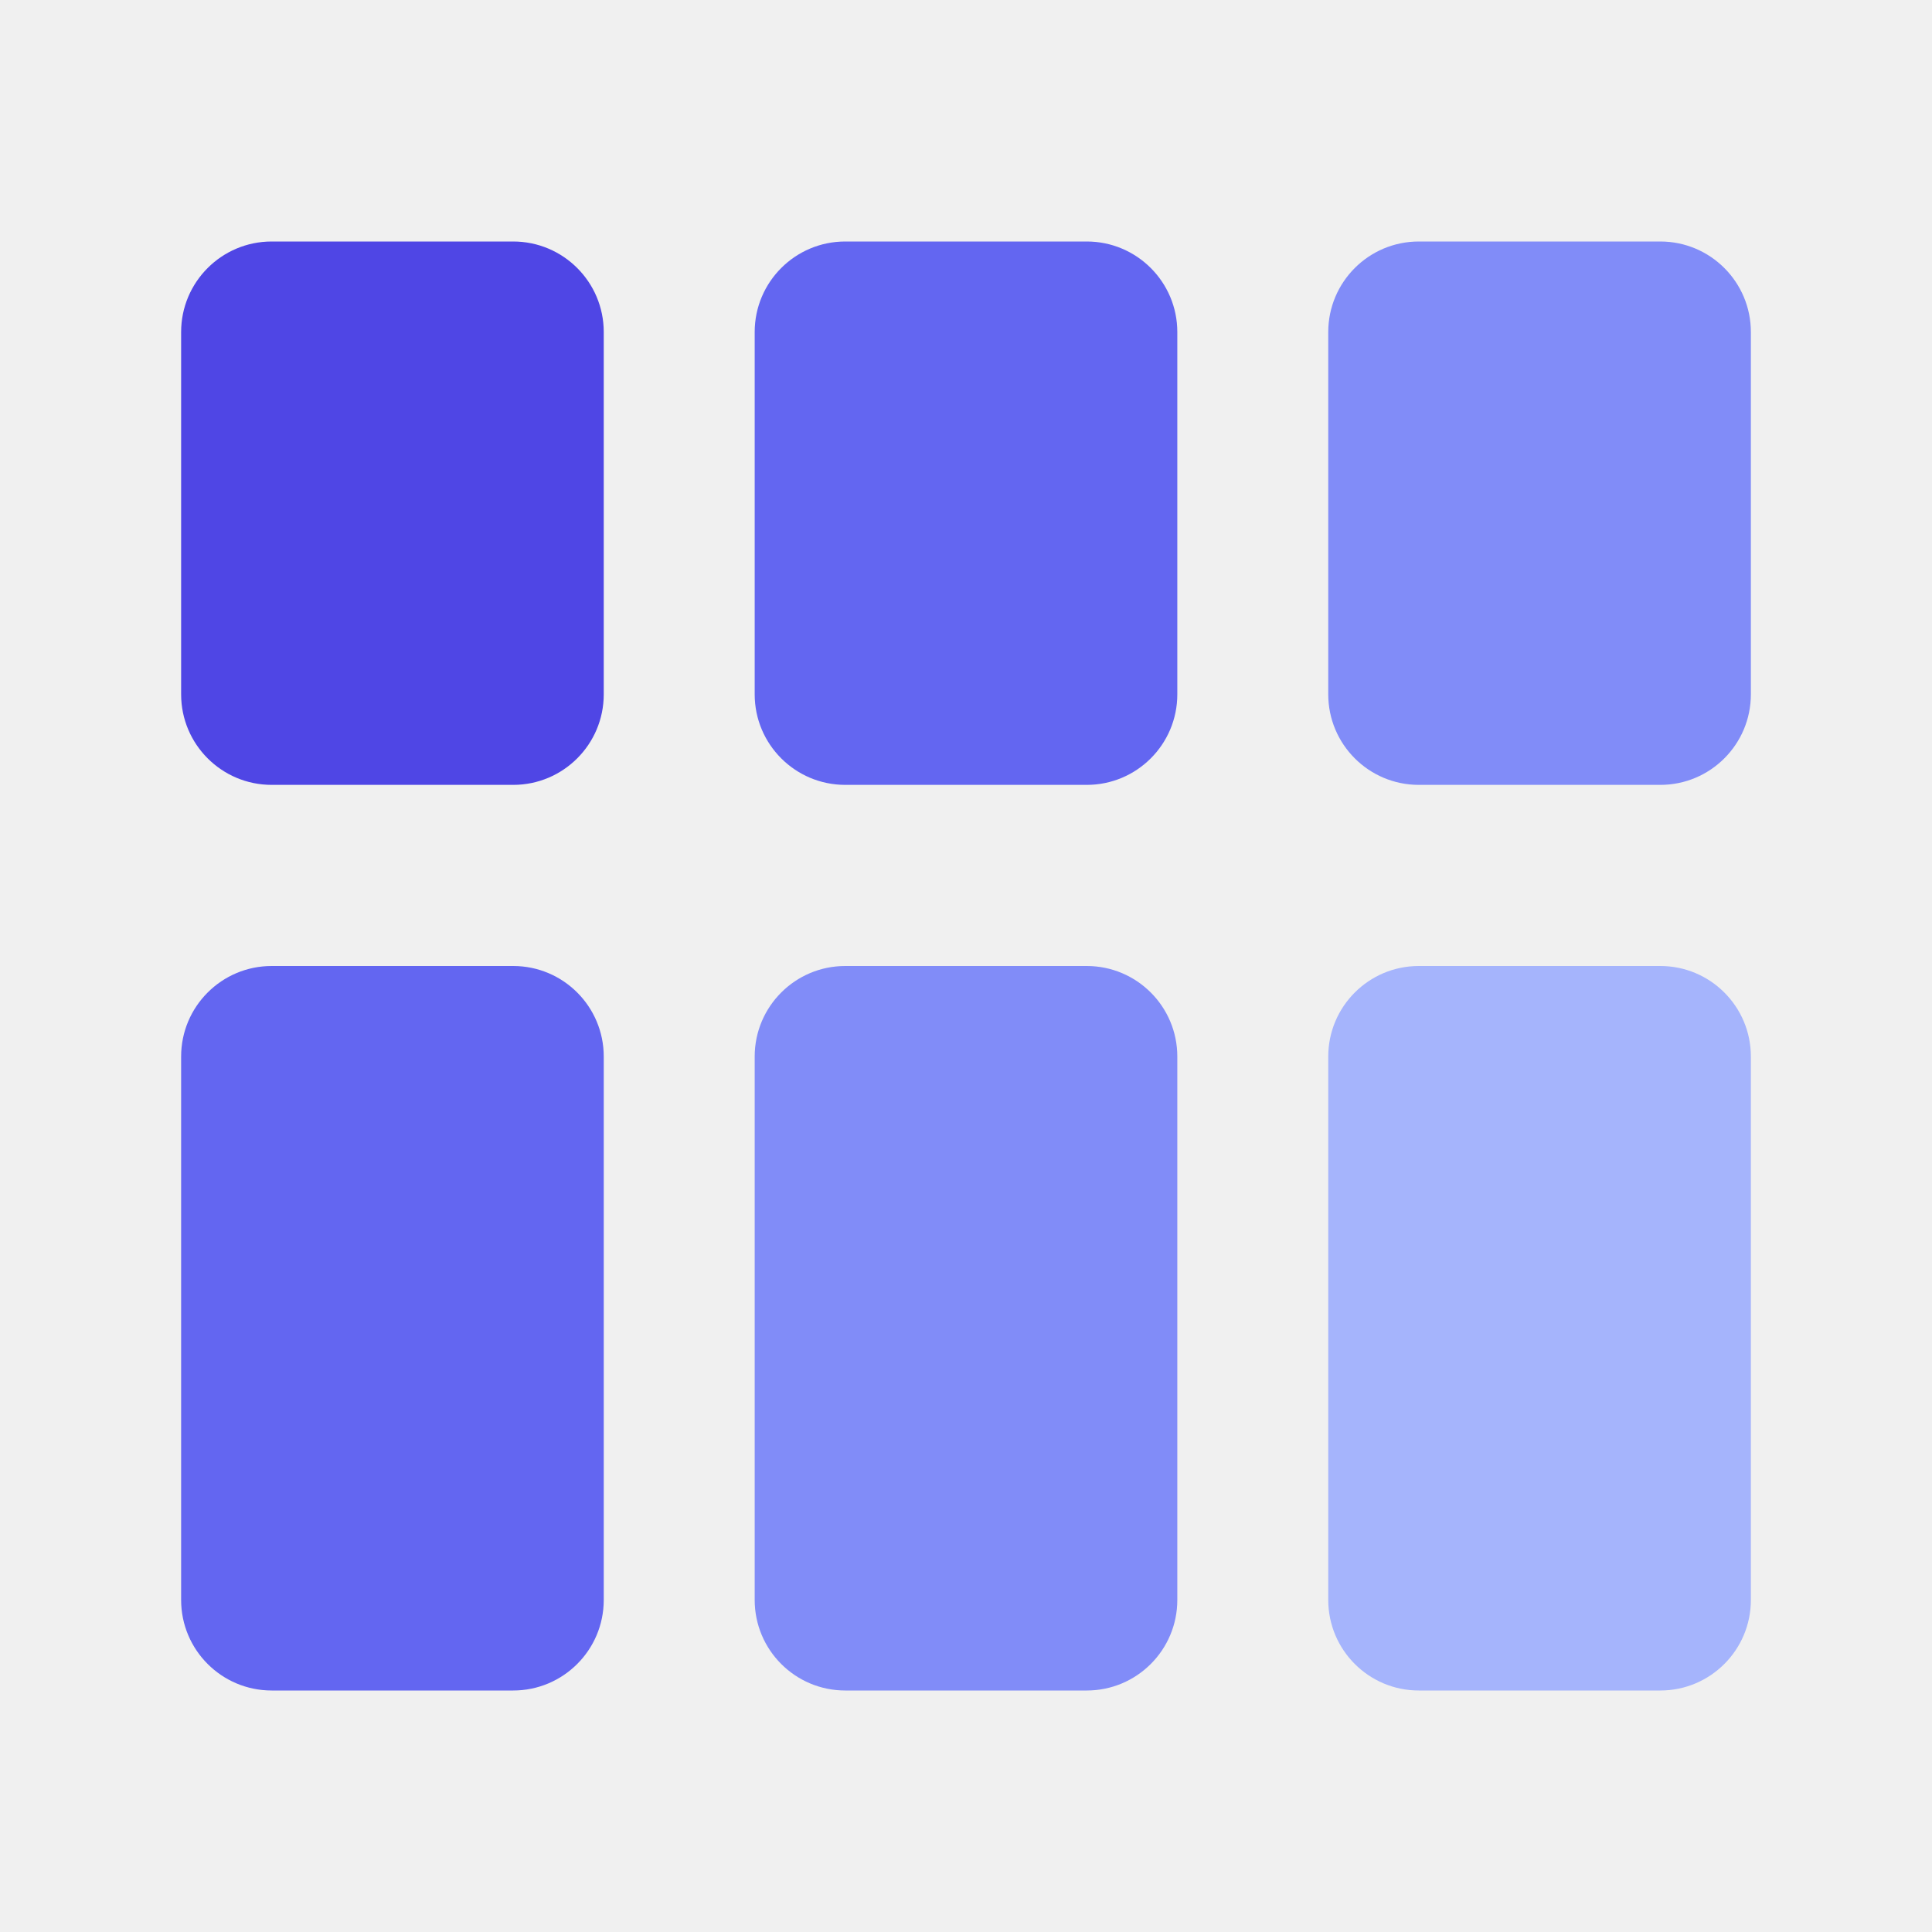
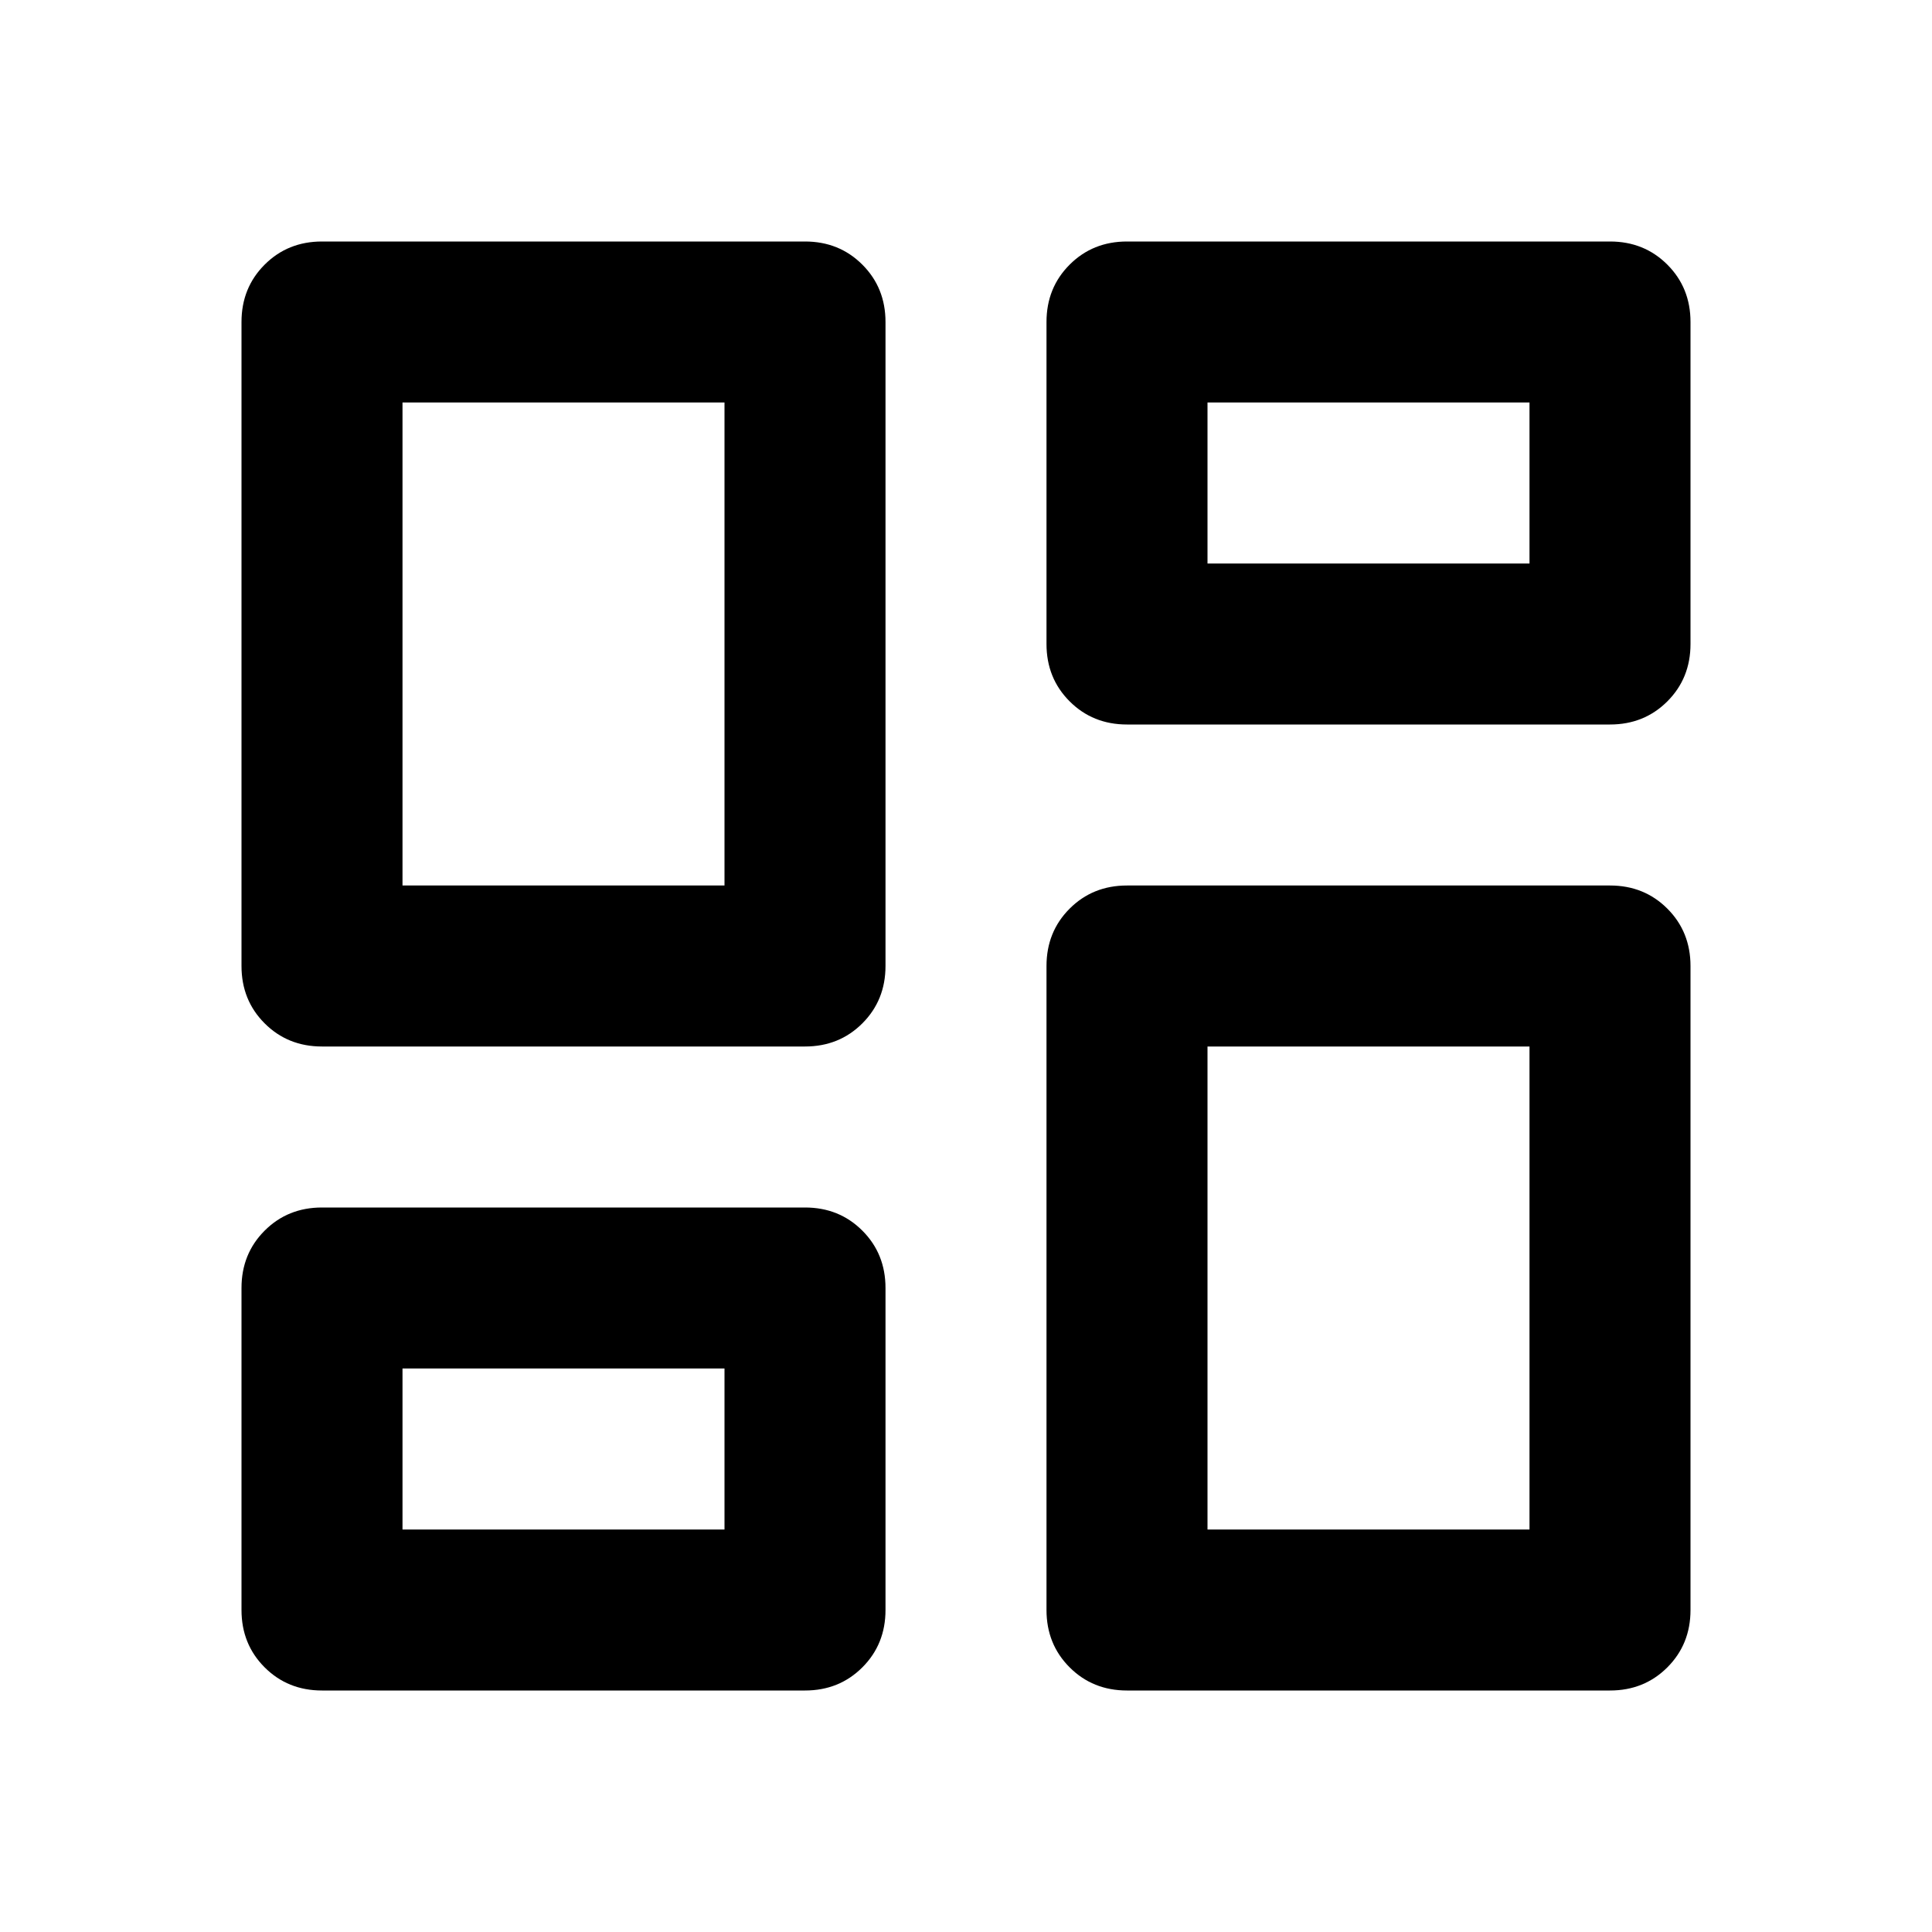
- <svg xmlns="http://www.w3.org/2000/svg" width="64" height="64" viewBox="0 0 64 64">
-   <rect x="6" y="8" width="14" height="18" rx="3" fill="#4F46E5" />
-   <rect x="25" y="8" width="14" height="18" rx="3" fill="#6366F1" />
-   <rect x="44" y="8" width="14" height="18" rx="3" fill="#818CF8" />
-   <rect x="6" y="32" width="14" height="24" rx="3" fill="#6366F1" />
-   <rect x="25" y="32" width="14" height="24" rx="3" fill="#818CF8" />
-   <rect x="44" y="32" width="14" height="24" rx="3" fill="#A5B4FC" />
+ <svg xmlns="http://www.w3.org/2000/svg" width="512" height="512" viewBox="0 0 960 960">
+   <rect x="0" y="0" width="960" height="960" fill="#ffffff" />
+   <g transform="translate(0 960)">
+     <path d="M520-640v-160q0-17 11.5-28.5T560-840h240q17 0 28.5 11.5T840-800v160q0 17-11.5 28.5T800-600H560q-17 0-28.5-11.5T520-640ZM120-480v-320q0-17 11.5-28.5T160-840h240q17 0 28.5 11.5T440-800v320q0 17-11.5 28.5T400-440H160q-17 0-28.5-11.5T120-480Zm400 320v-320q0-17 11.5-28.5T560-520h240q17 0 28.5 11.5T840-480v320q0 17-11.5 28.5T800-120H560q-17 0-28.5-11.5T520-160Zm-400 0v-160q0-17 11.5-28.5T160-360h240q17 0 28.5 11.5T440-320v160q0 17-11.5 28.5T400-120H160q-17 0-28.5-11.5T120-160Zm80-360h160v-240H200v240Zm400 320h160v-240H600v240Zm0-480h160v-80H600v80ZM200-200h160v-80H200v80Zm160-320Zm240-160Zm0 240ZM360-280Z" fill="#000000" />
+   </g>
</svg>
